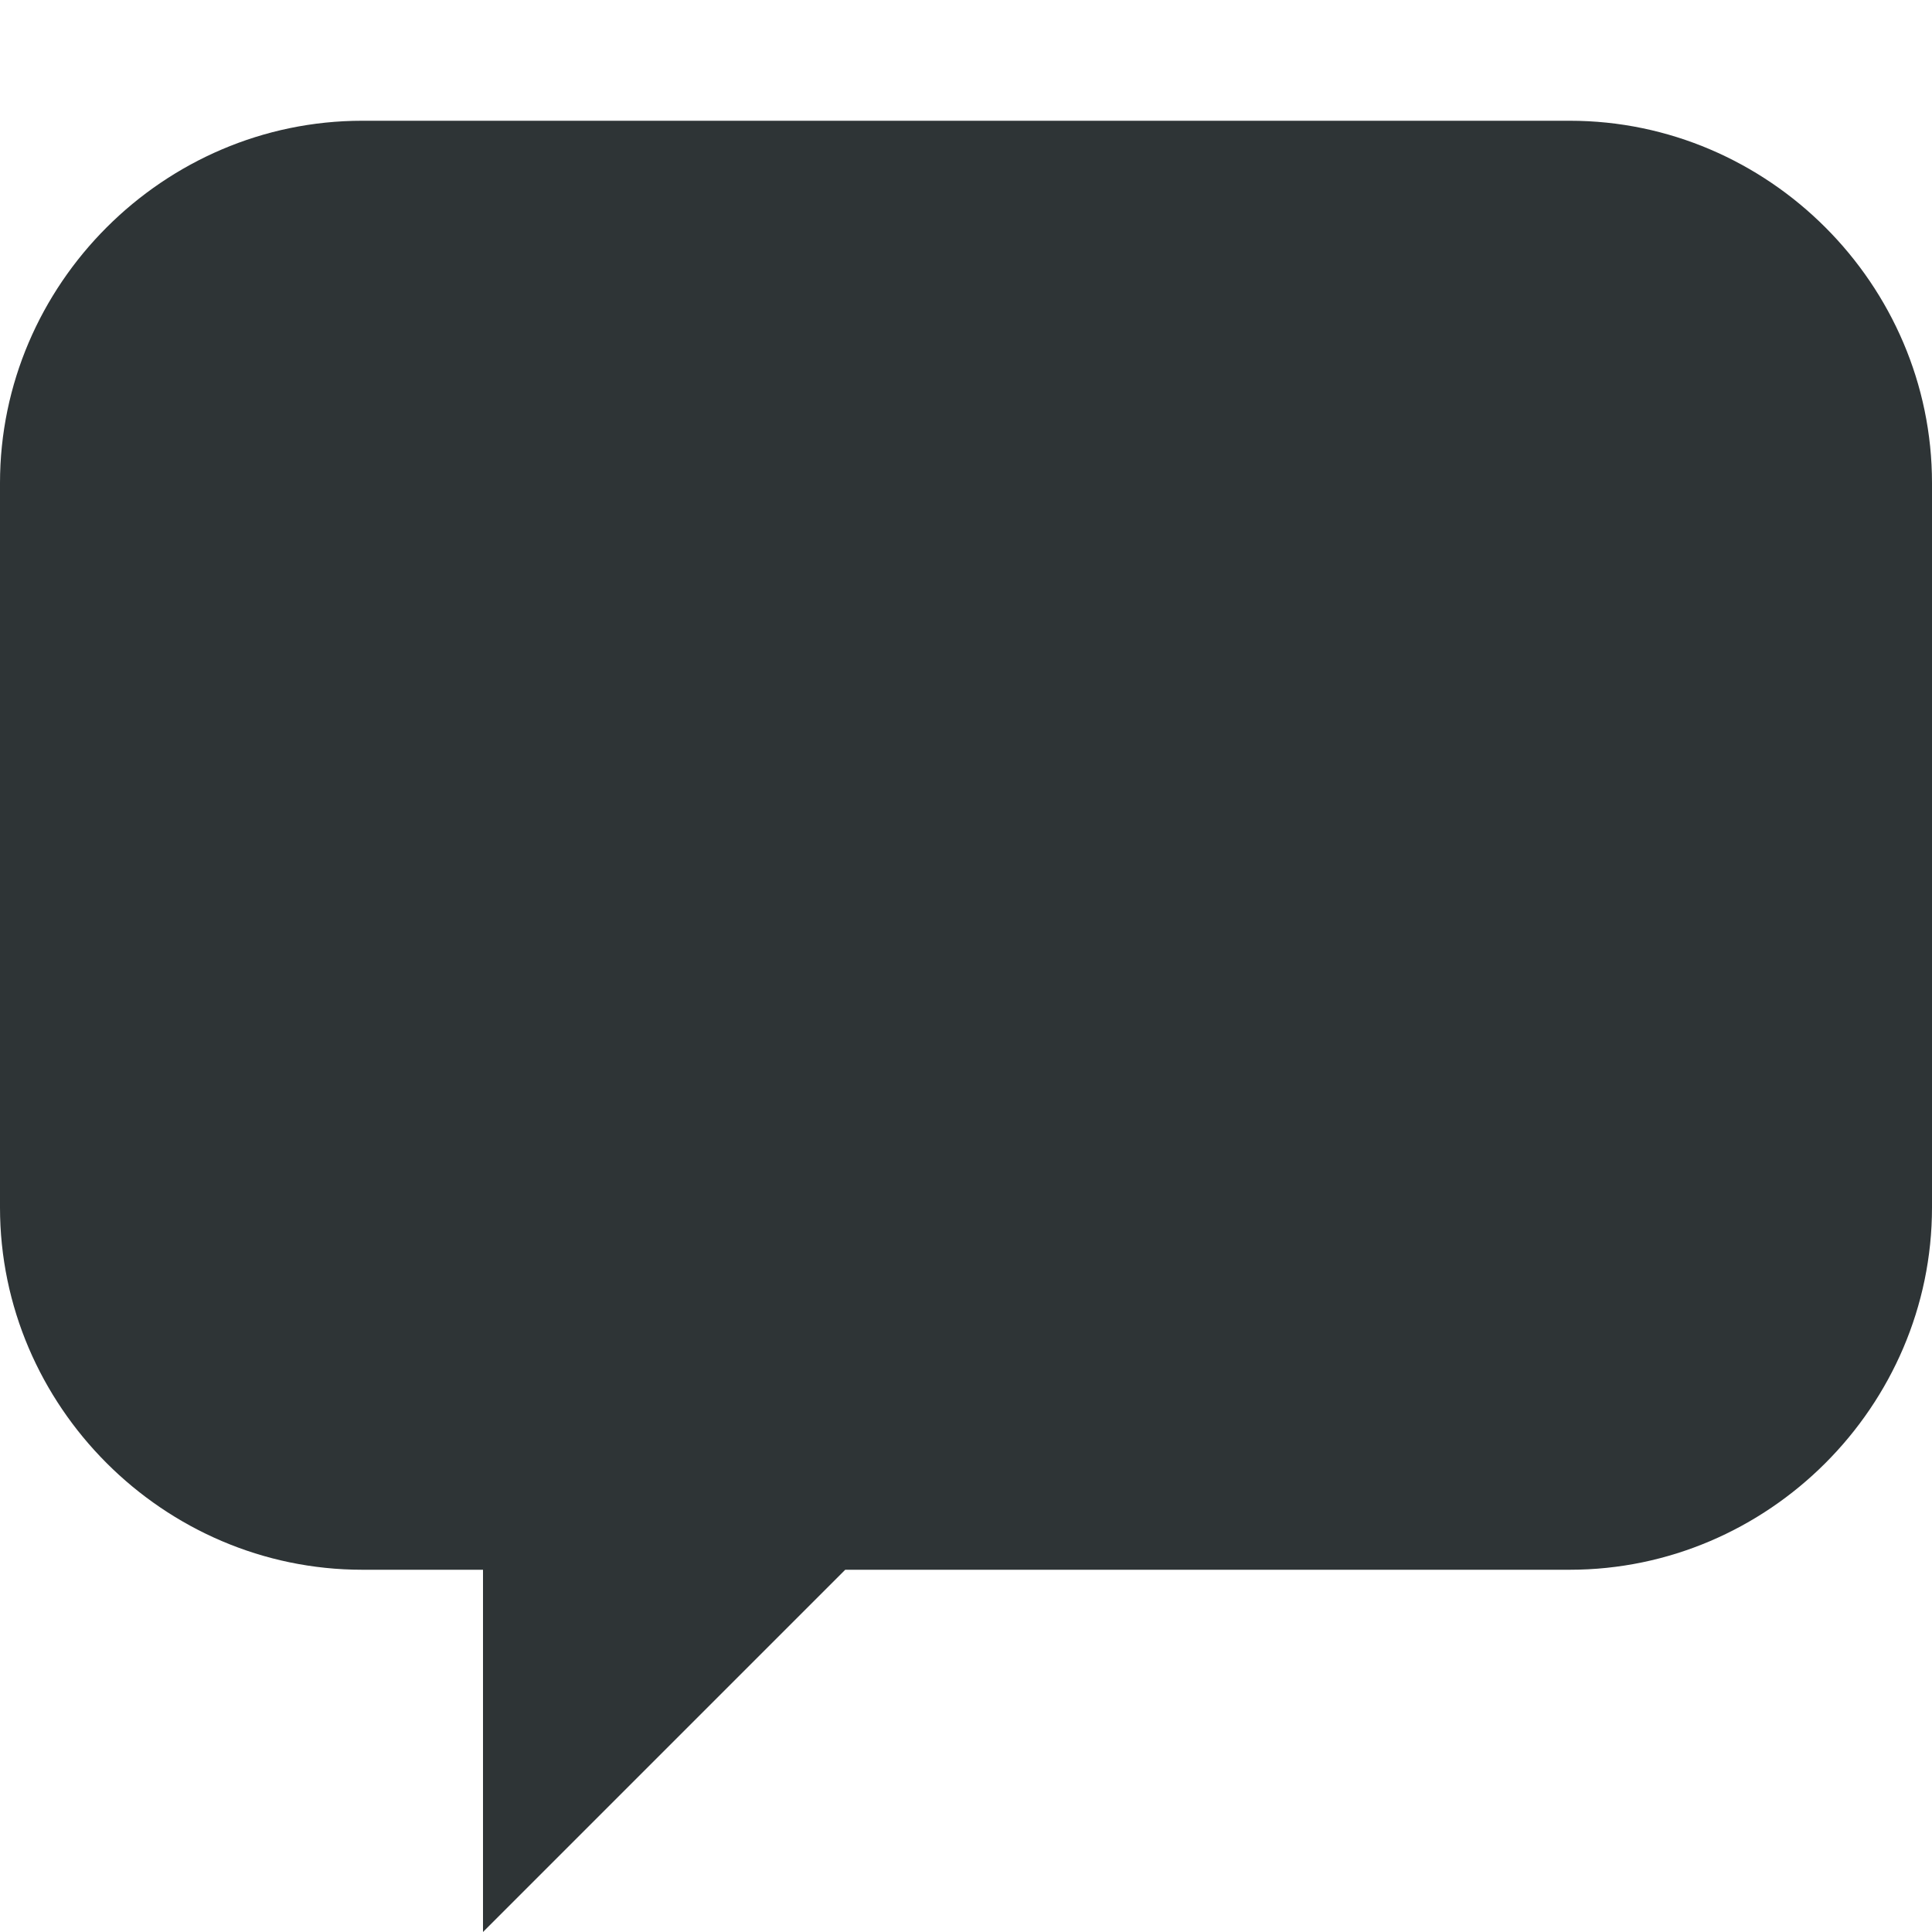
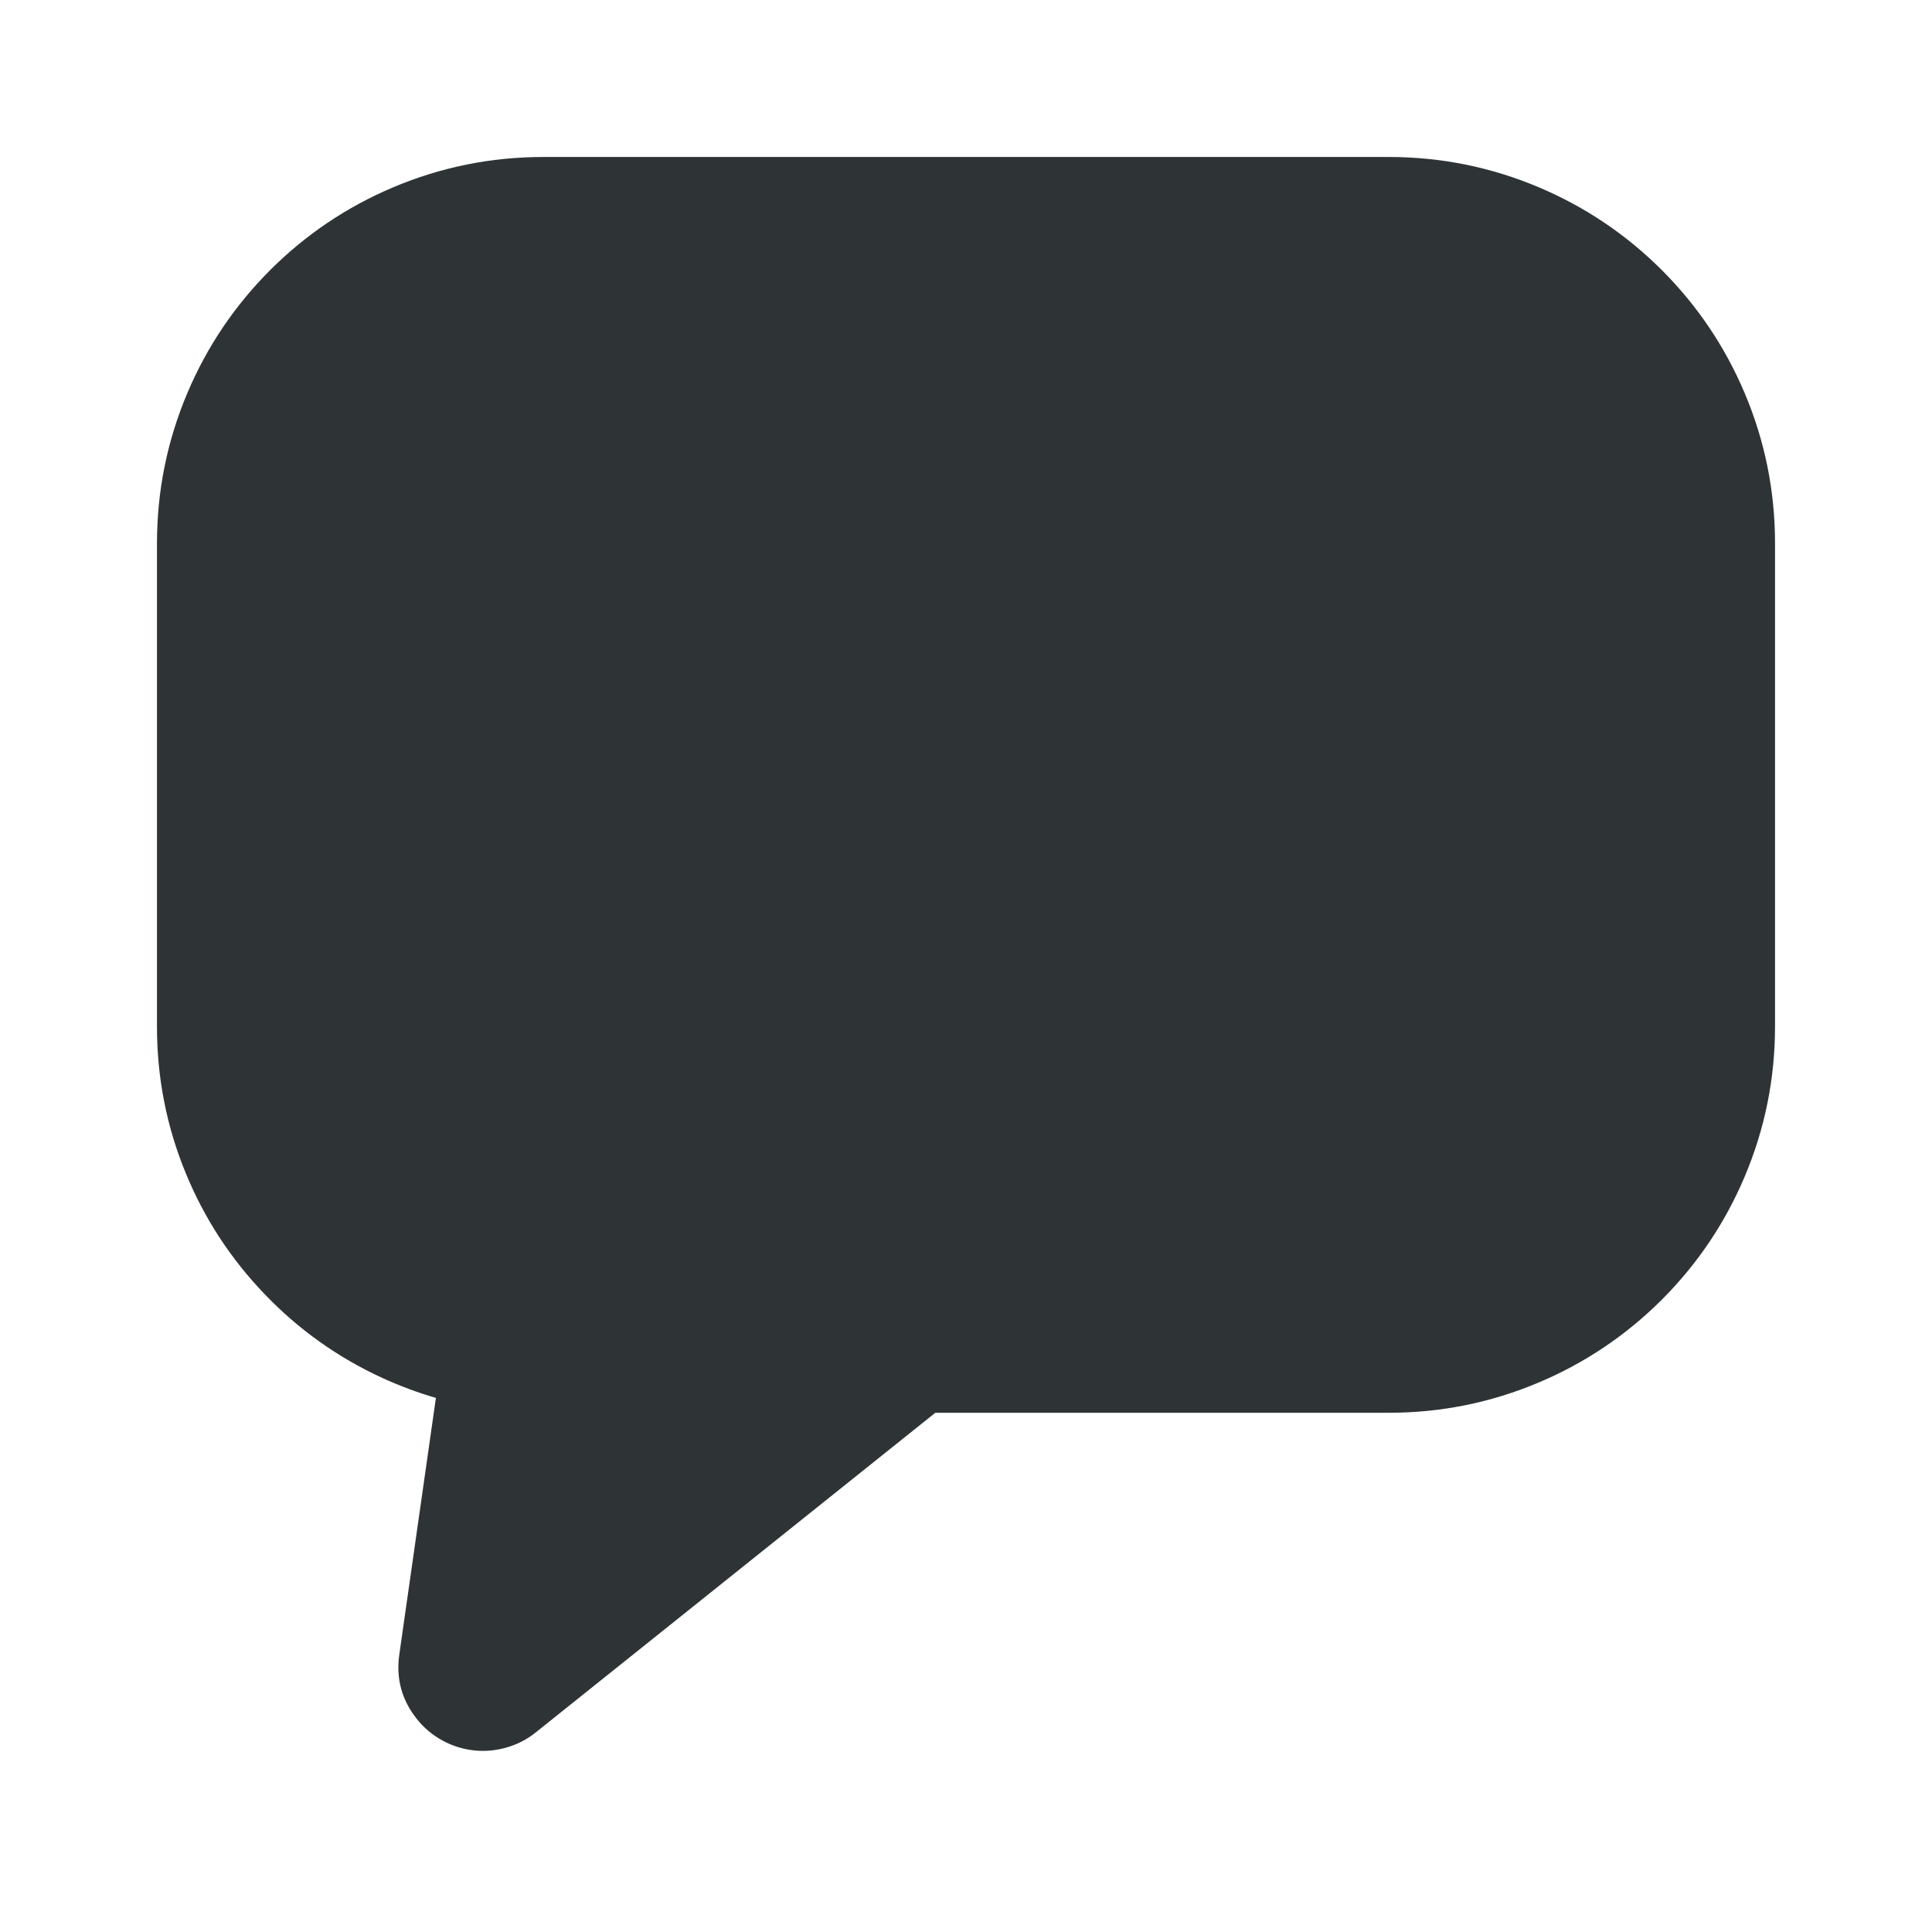
- <svg xmlns="http://www.w3.org/2000/svg" width="16px" height="16px" viewBox="0 0 16 16">
-   <path d="m3 1c-1.645 0-3 1.355-3 3v6c0 1.645 1.355 3 3 3h1v3l3-3h6c1.645 0 3-1.355 3-3v-6c0-1.645-1.355-3-3-3z" fill="#2e3436" />
+ <svg xmlns="http://www.w3.org/2000/svg" width="16" height="16" viewBox="0 0 16 16">
+   <path fill="#2e3436" d="M4.5,1.3 L11.5,1.3 Q12.151,1.3 12.746,1.552 Q13.32,1.795 13.763,2.237 Q14.205,2.68 14.448,3.254 Q14.7,3.849 14.7,4.5 L14.7,8.5 Q14.7,9.151 14.448,9.746 Q14.205,10.32 13.763,10.763 Q13.32,11.205 12.746,11.448 Q12.151,11.7 11.5,11.7 L7.746,11.7 L4.437,14.347 Q4.329,14.434 4.195,14.472 Q4.061,14.511 3.923,14.496 Q3.784,14.48 3.662,14.413 Q3.54,14.346 3.453,14.237 Q3.264,14.001 3.307,13.701 L3.61,11.577 Q3.384,11.511 3.167,11.412 Q2.614,11.158 2.192,10.718 Q1.769,10.278 1.538,9.715 Q1.299,9.133 1.3,8.499 L1.3,4.5 Q1.3,3.849 1.552,3.254 Q1.795,2.68 2.237,2.237 Q2.68,1.795 3.254,1.552 Q3.849,1.3 4.5,1.3 Z" />
</svg>
